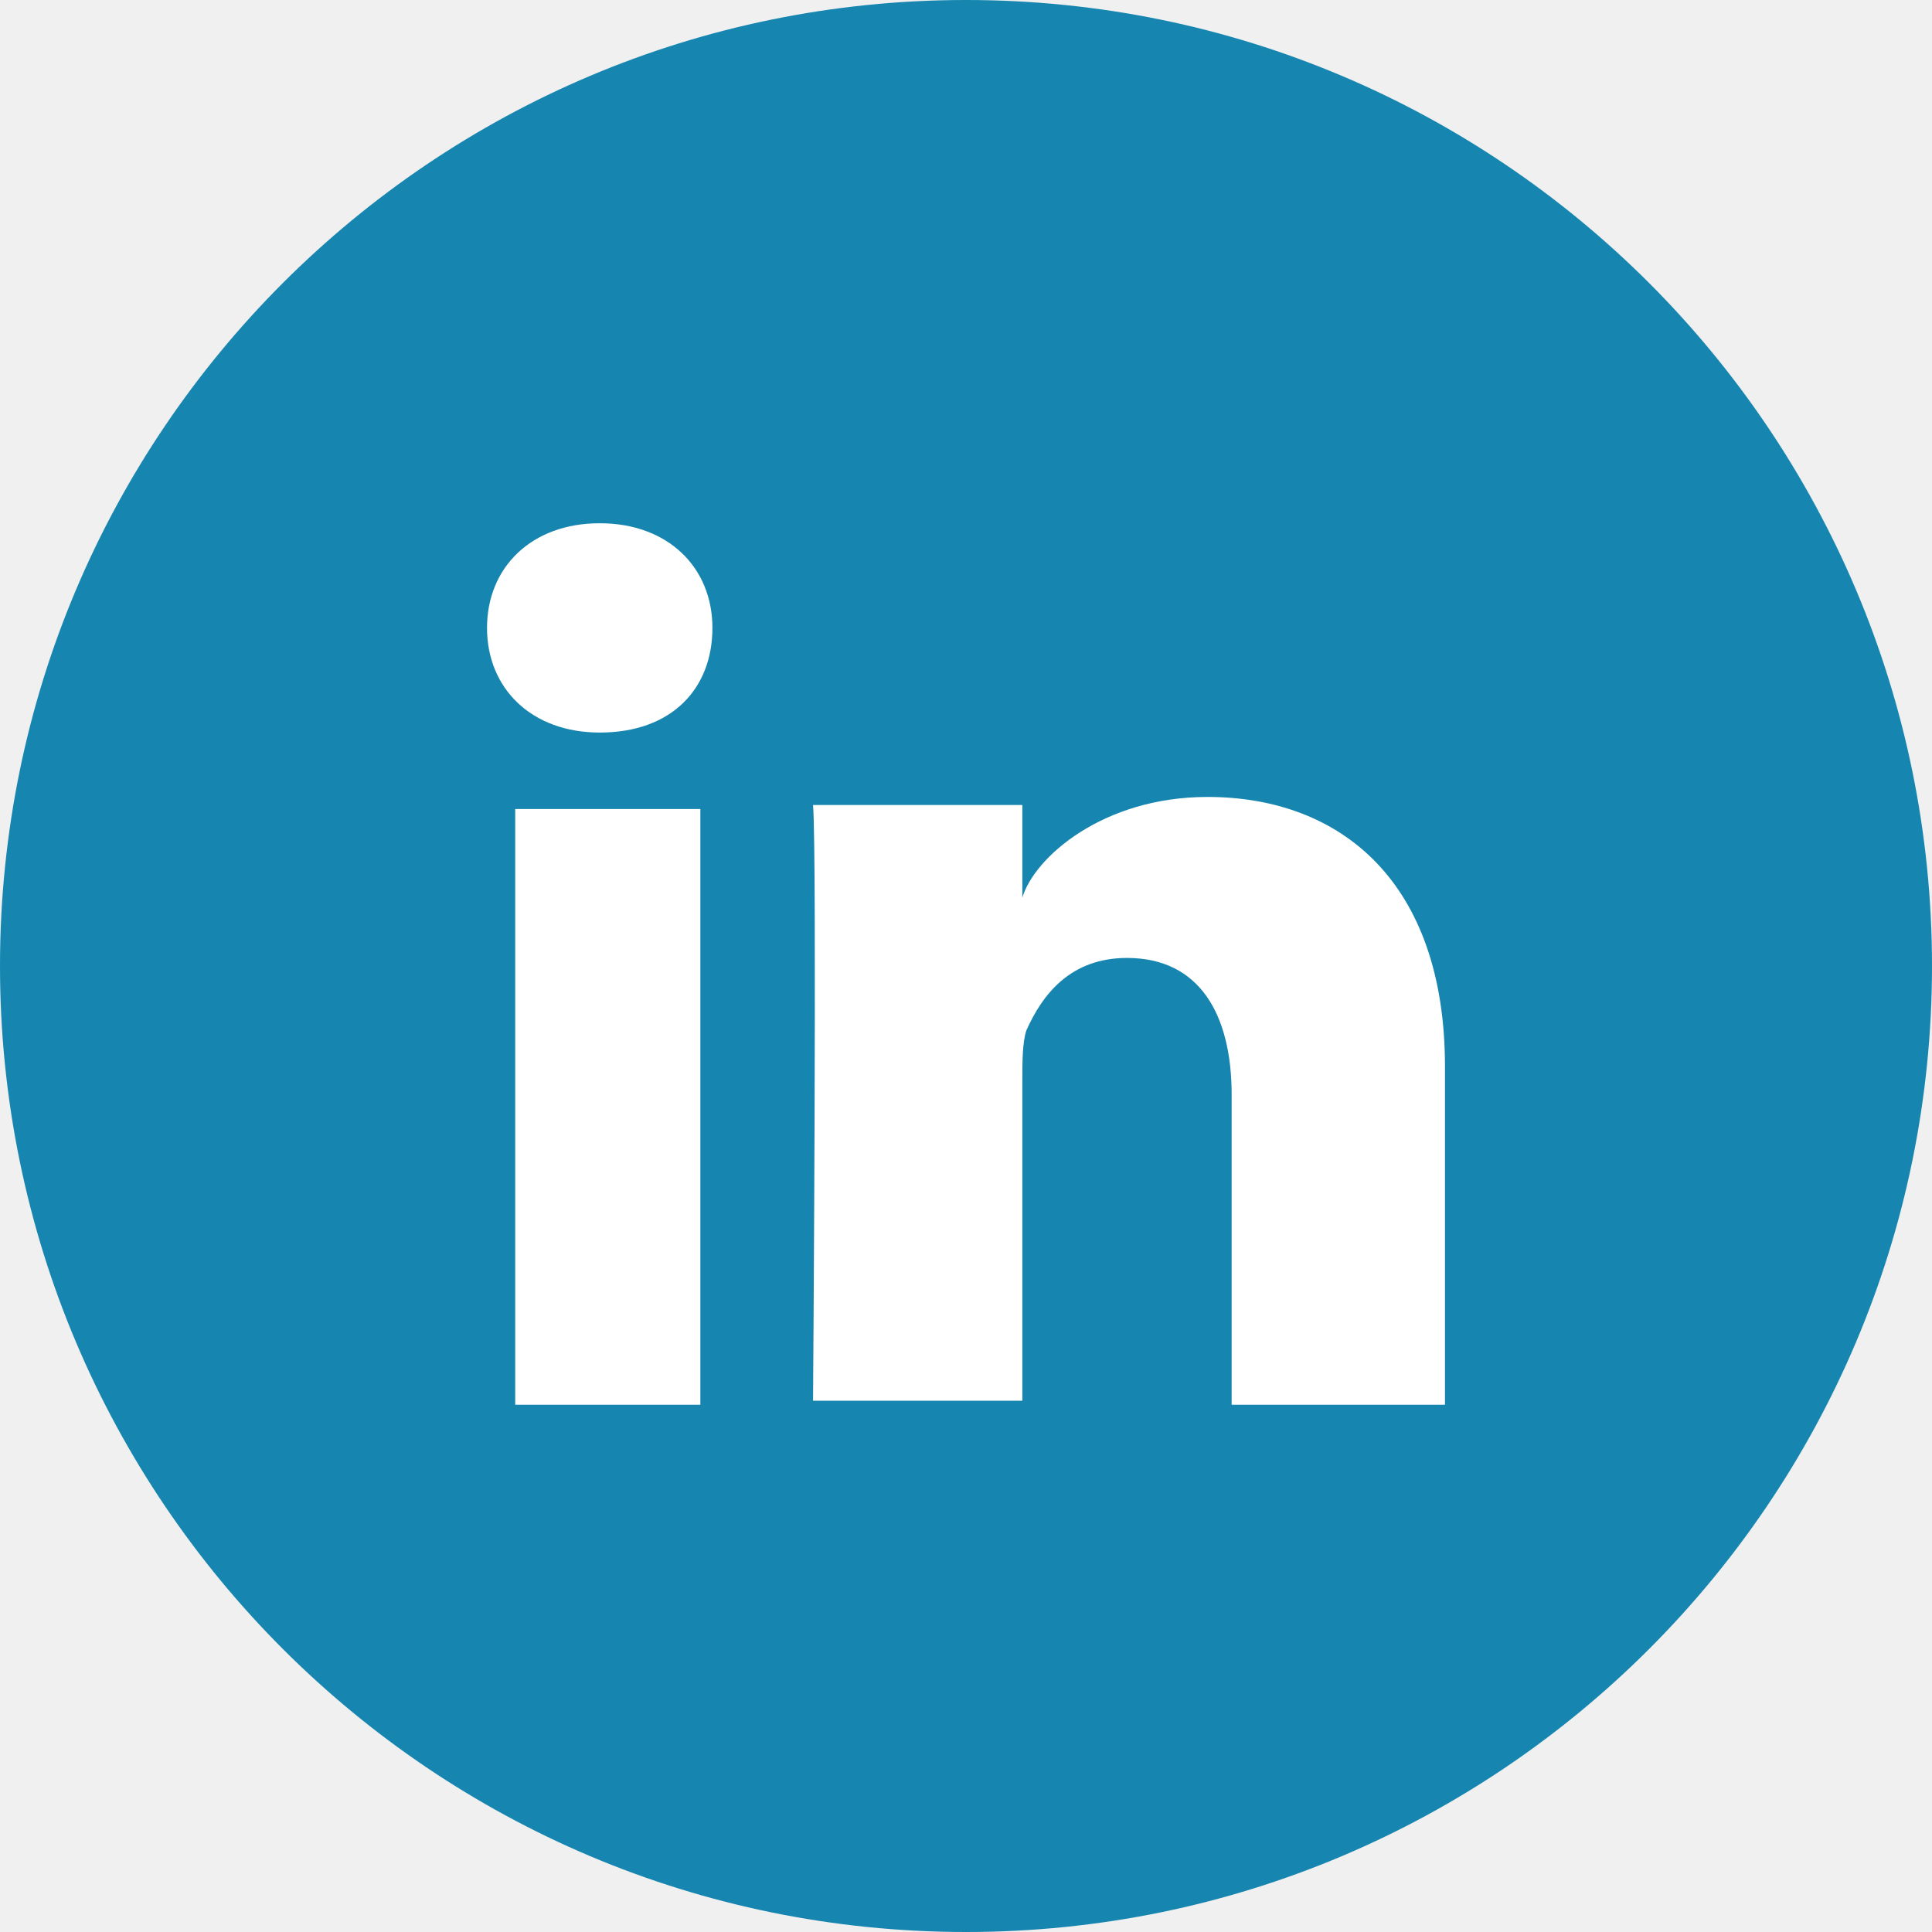
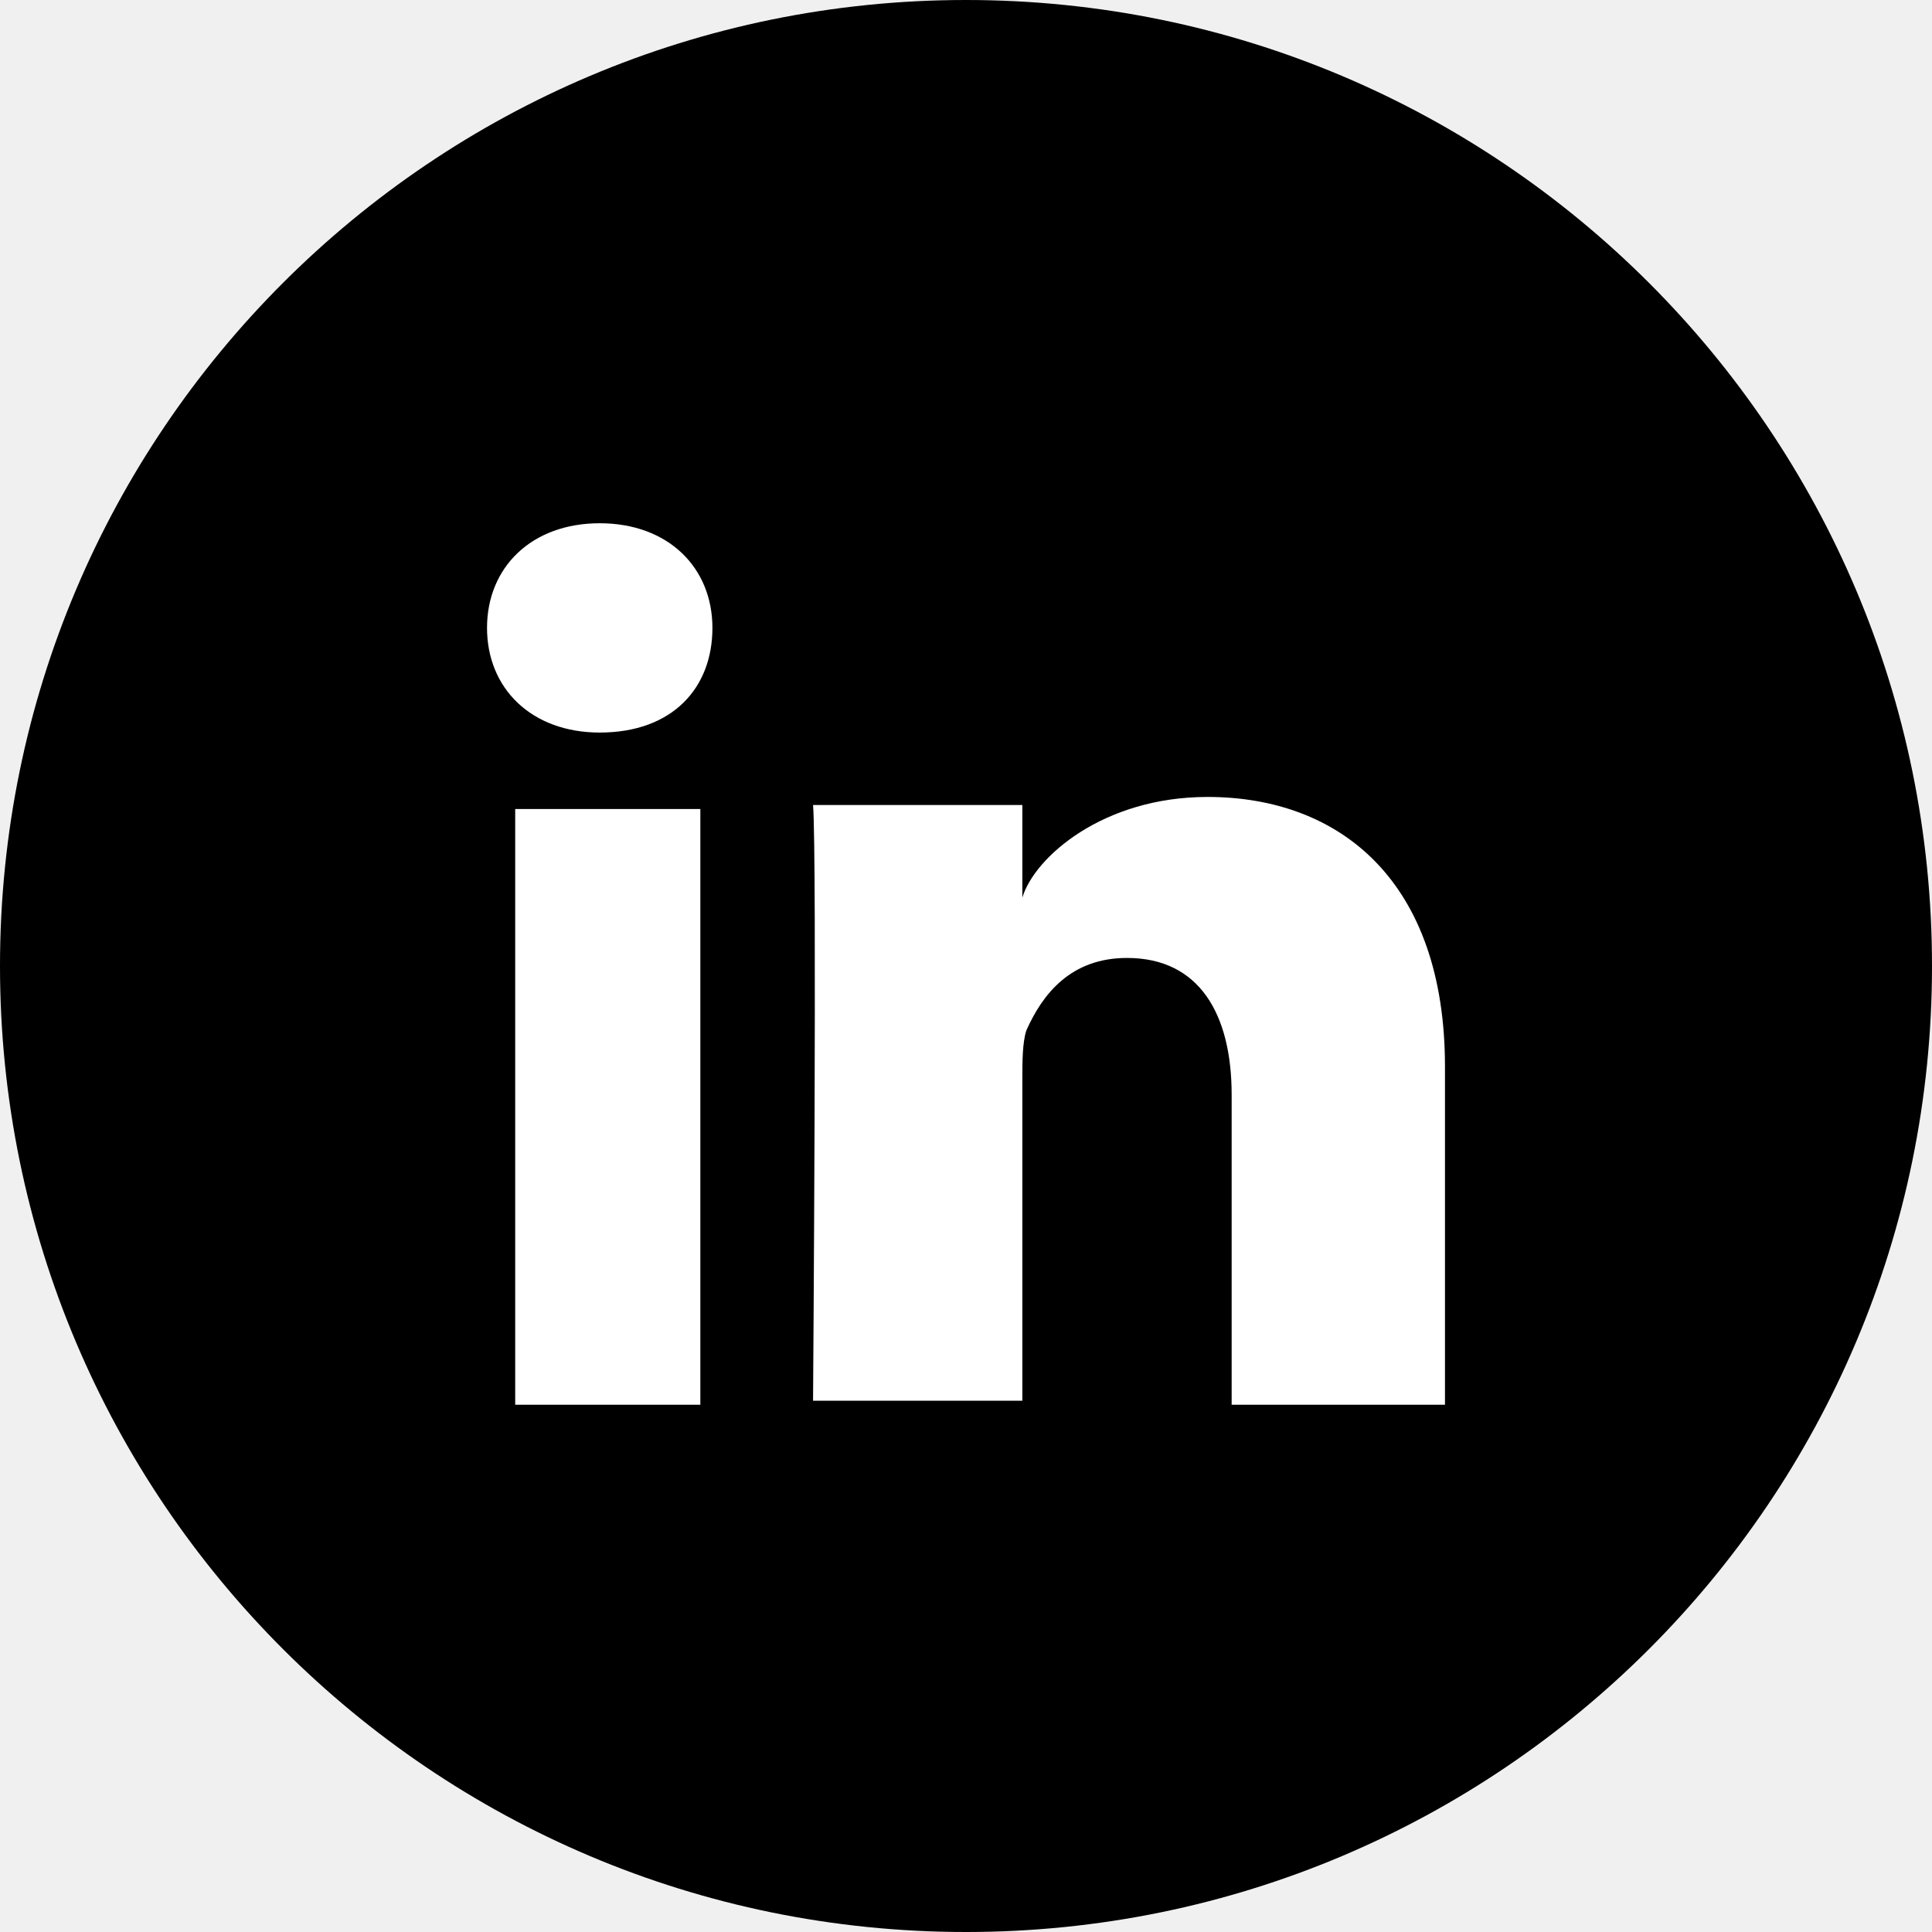
<svg xmlns="http://www.w3.org/2000/svg" enable-background="new 0 0 48 48" id="Layer_1" version="1.1" viewBox="0 0 48 48" xml:space="preserve">
-   <circle cx="24" cy="24" fill="#1686B0" r="24" />
+   <circle cx="24" cy="24" r="24" />
  <path d="M17.4,34.9h-4.6V20.1h4.6V34.9z M14.9,18.2L14.9,18.2c-1.7,0-2.8-1.1-2.8-2.6c0-1.5,1.1-2.6,2.8-2.6  c1.7,0,2.8,1.1,2.8,2.6C17.7,17.1,16.7,18.2,14.9,18.2z M35.9,34.9h-5.3v-7.7c0-2-0.8-3.4-2.6-3.4c-1.4,0-2.1,0.9-2.5,1.8  c-0.1,0.3-0.1,0.8-0.1,1.2v8h-5.2c0,0,0.1-13.6,0-14.8h5.2v2.3c0.3-1,2-2.5,4.6-2.5c3.3,0,5.9,2.1,5.9,6.7V34.9z" fill="#FFFFFF" />
</svg>
